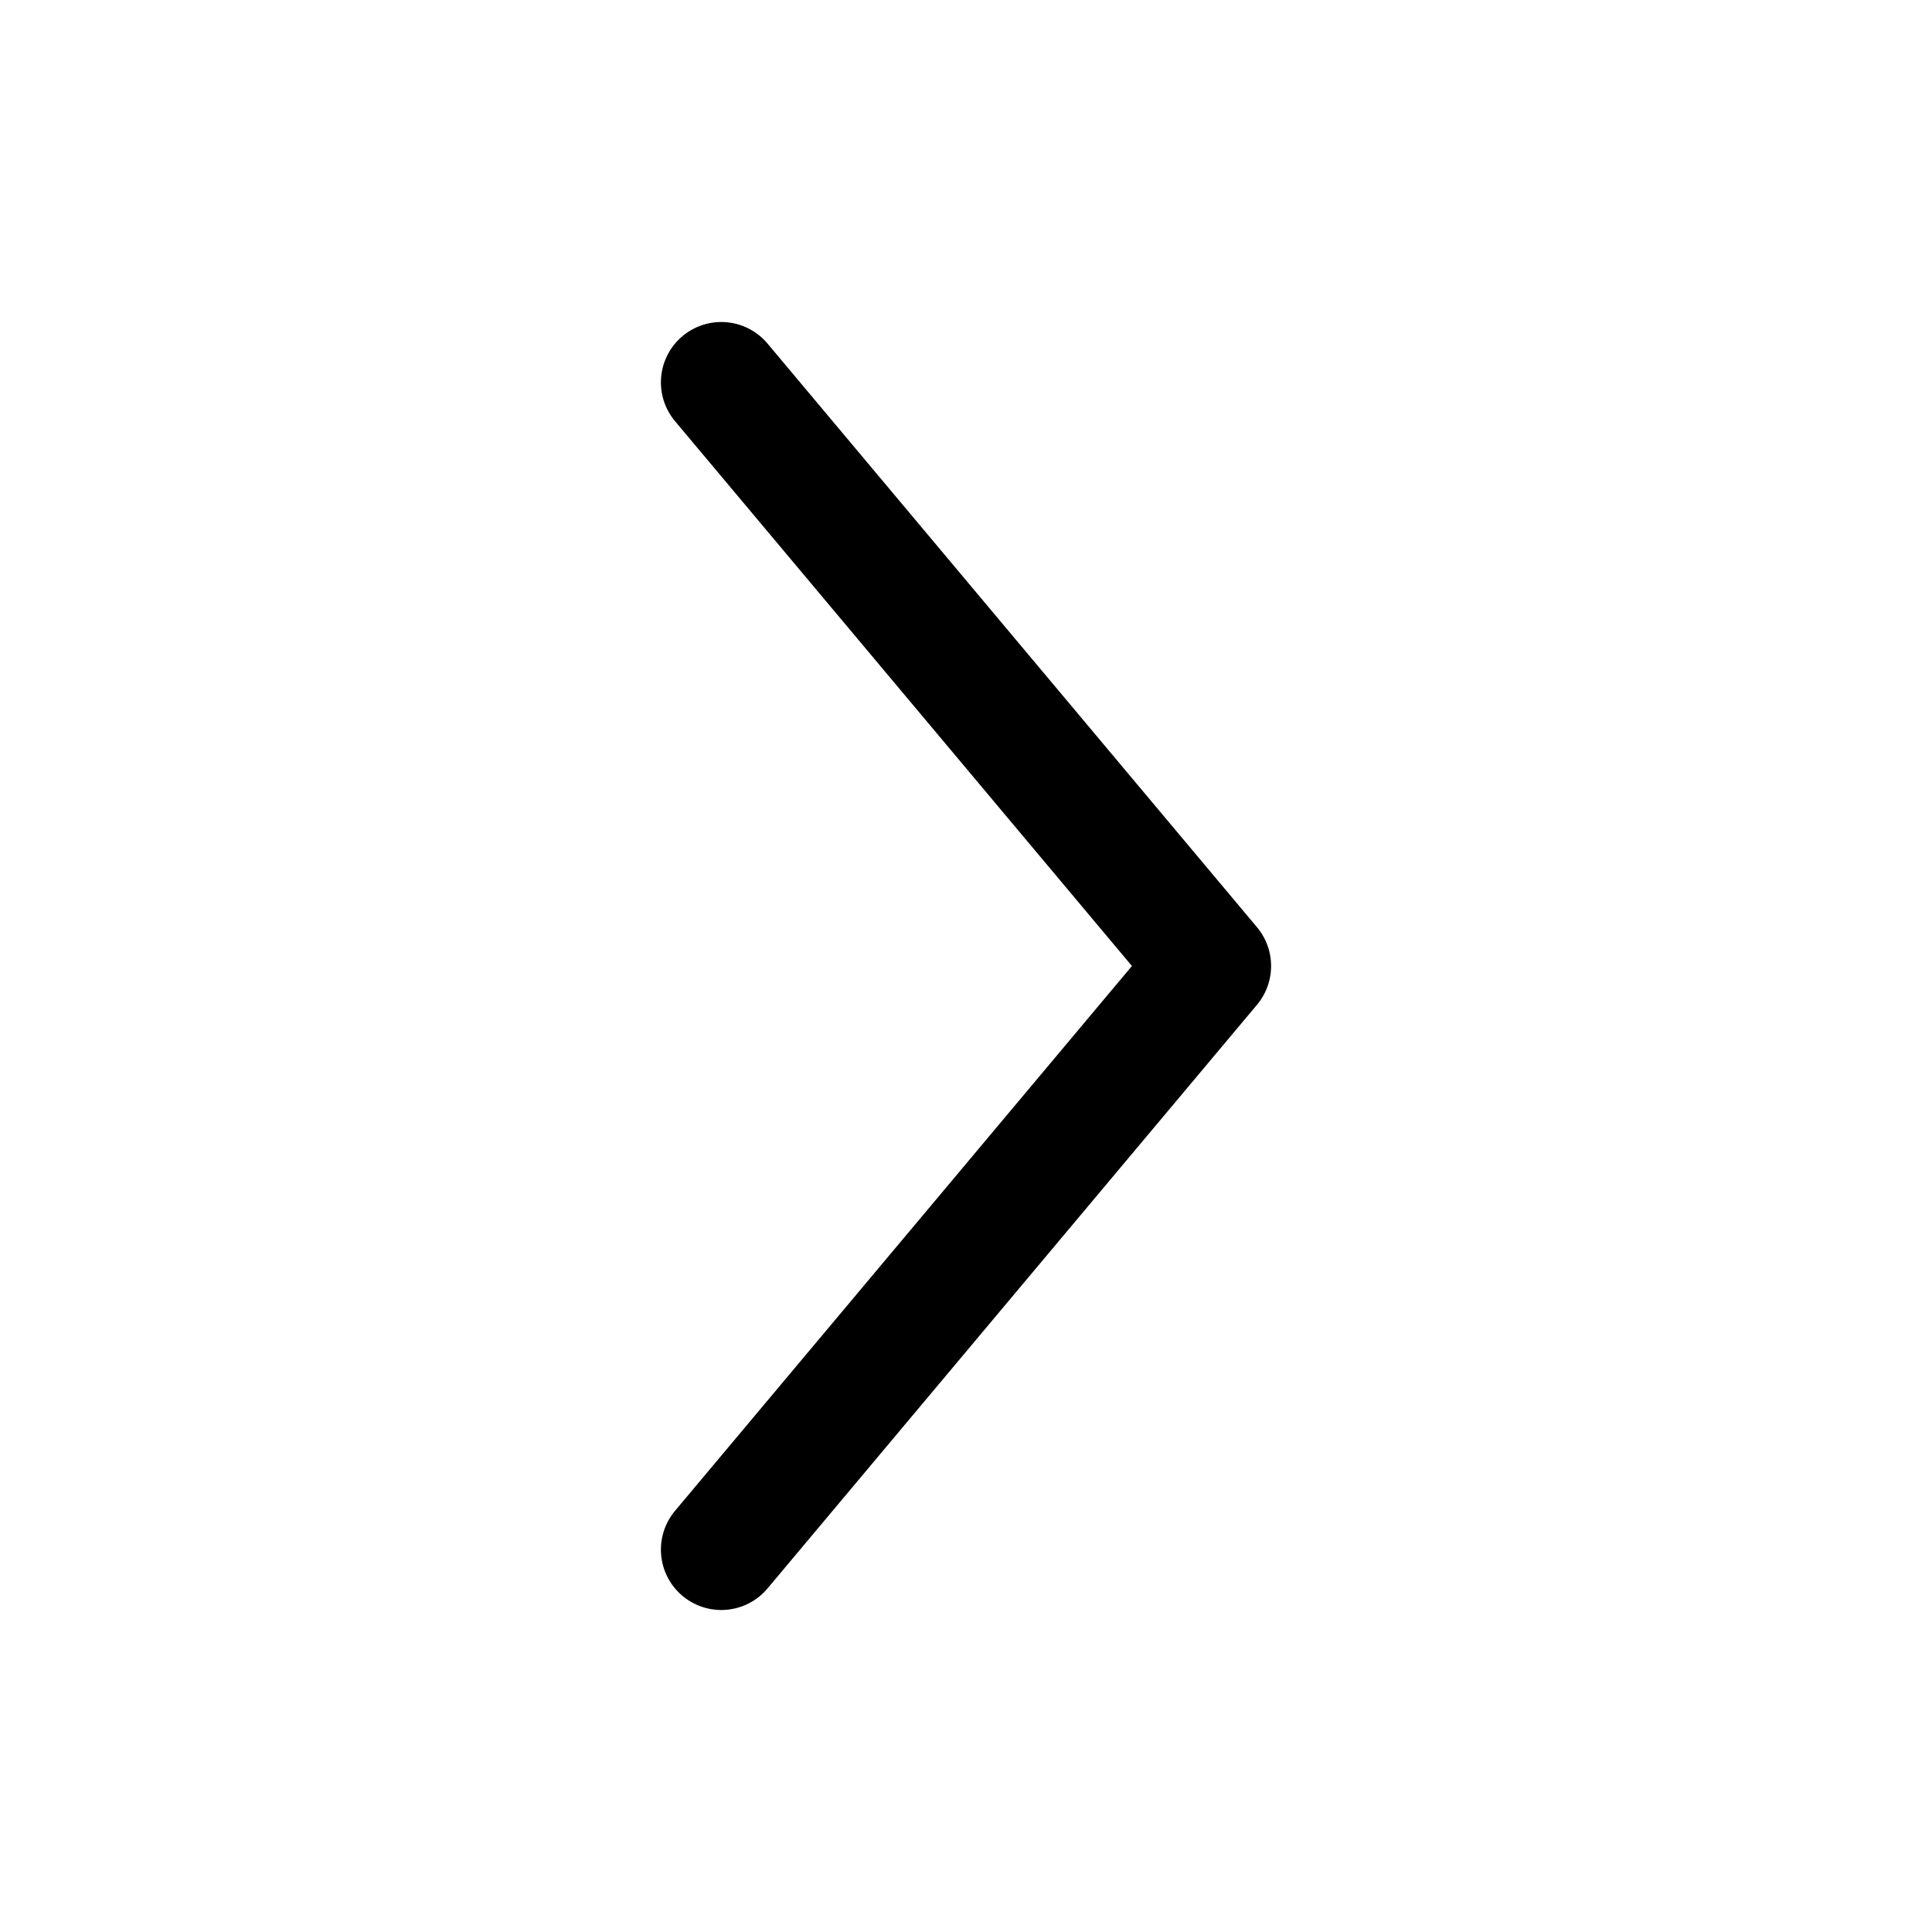
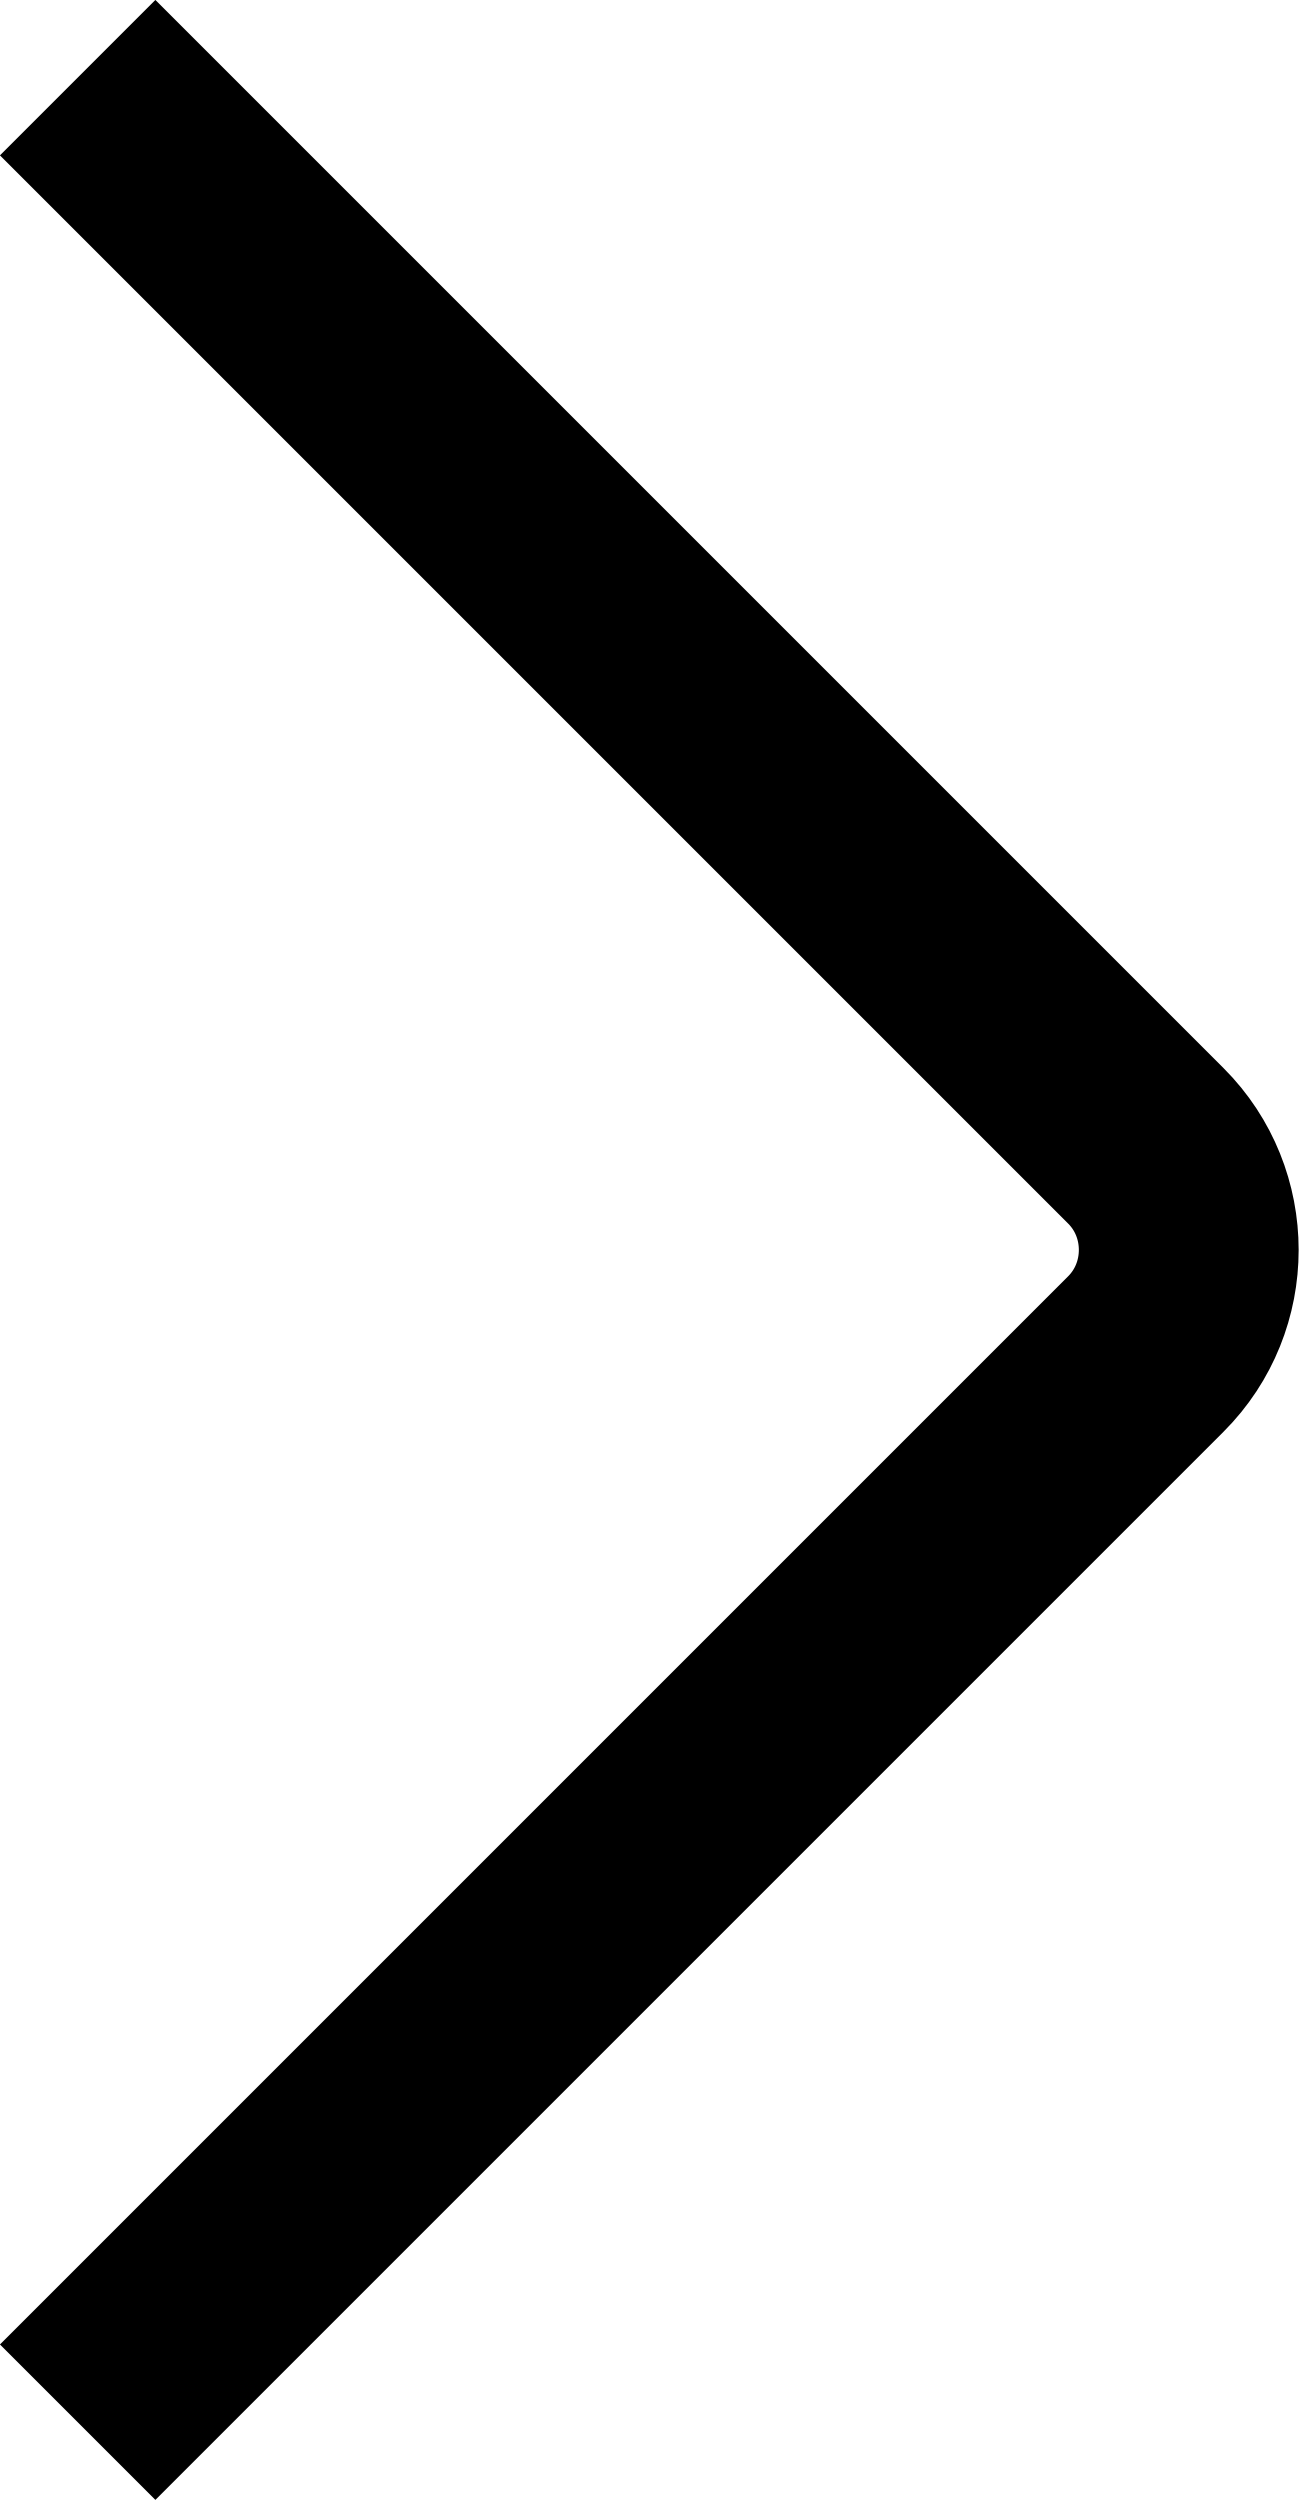
- <svg xmlns="http://www.w3.org/2000/svg" width="24" height="24" viewBox="0 0 24 24">
-   <path d="M8.96 4.75 L15.04 12 L8.96 19.25" fill="none" stroke="#000000" stroke-width="1.5" stroke-linecap="round" stroke-linejoin="round" />
+ <svg xmlns="http://www.w3.org/2000/svg" width="8.863" height="17.061" viewBox="-0.53 -0.53 8.863 17.061">
+   <path d="M0 16 L7.29 8.71 C7.68 8.32 7.68 7.68 7.29 7.29 L0 0" fill="none" stroke="#000000" stroke-width="1.5" />
</svg>
